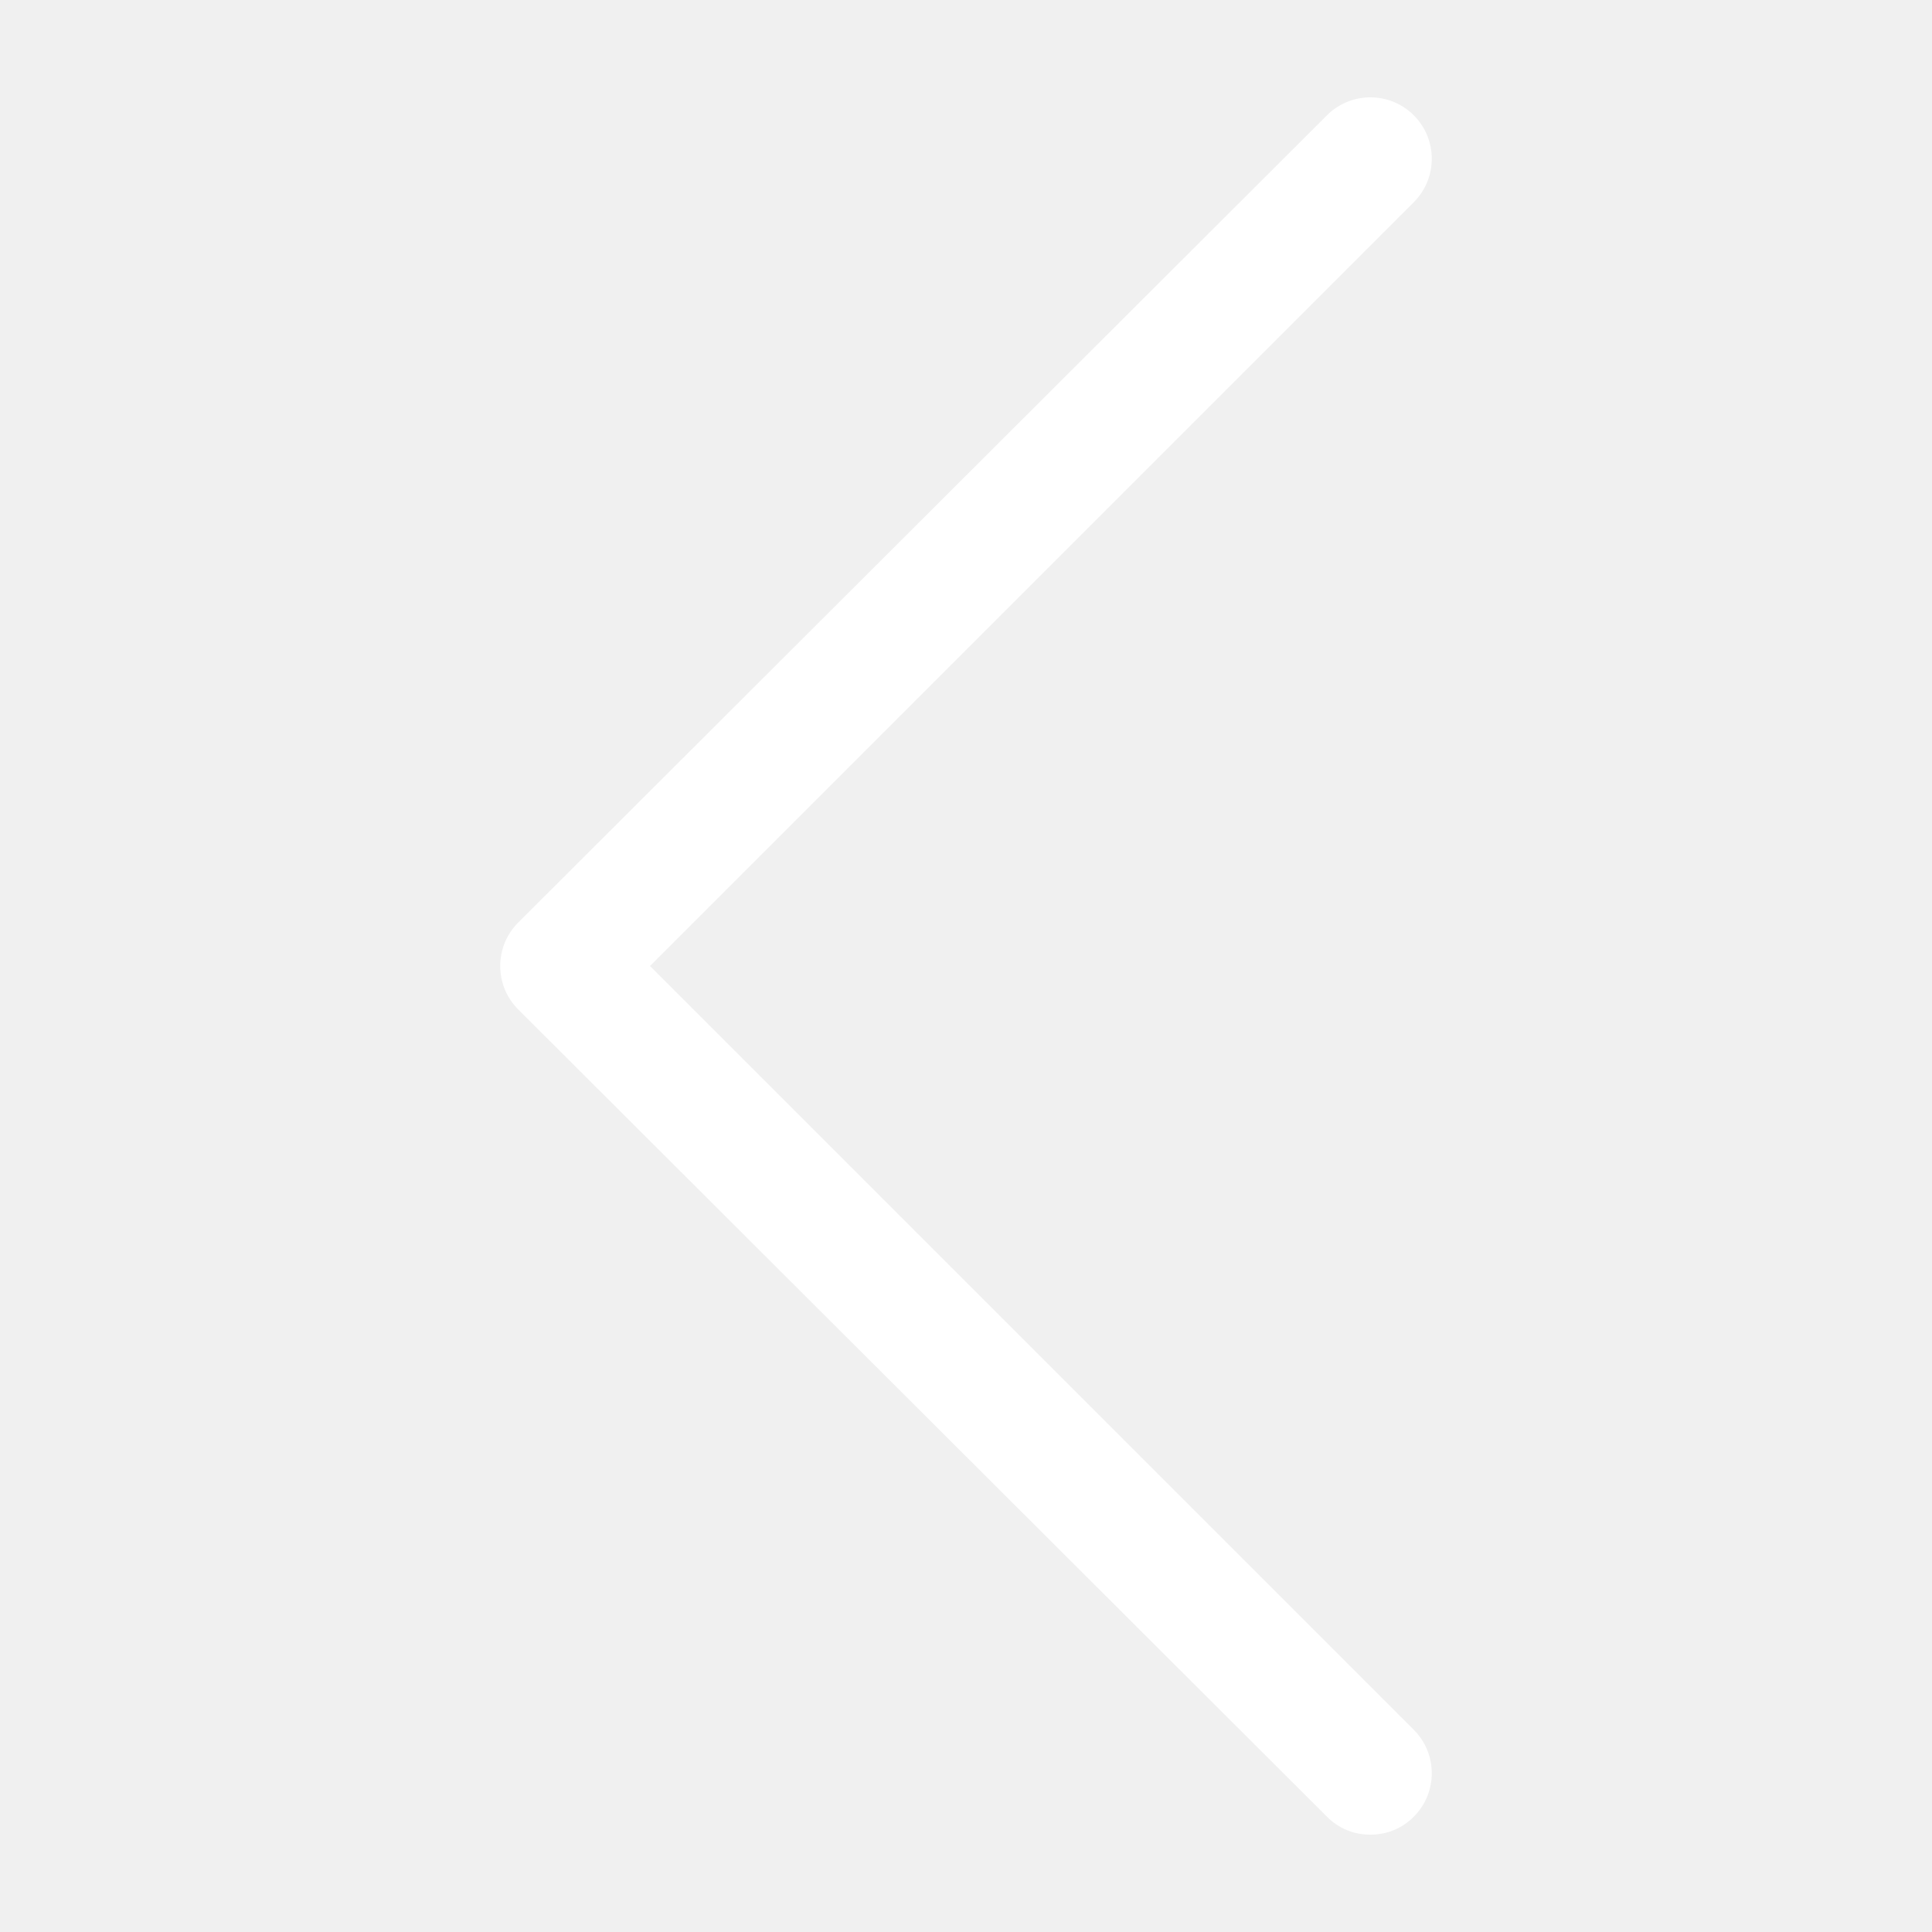
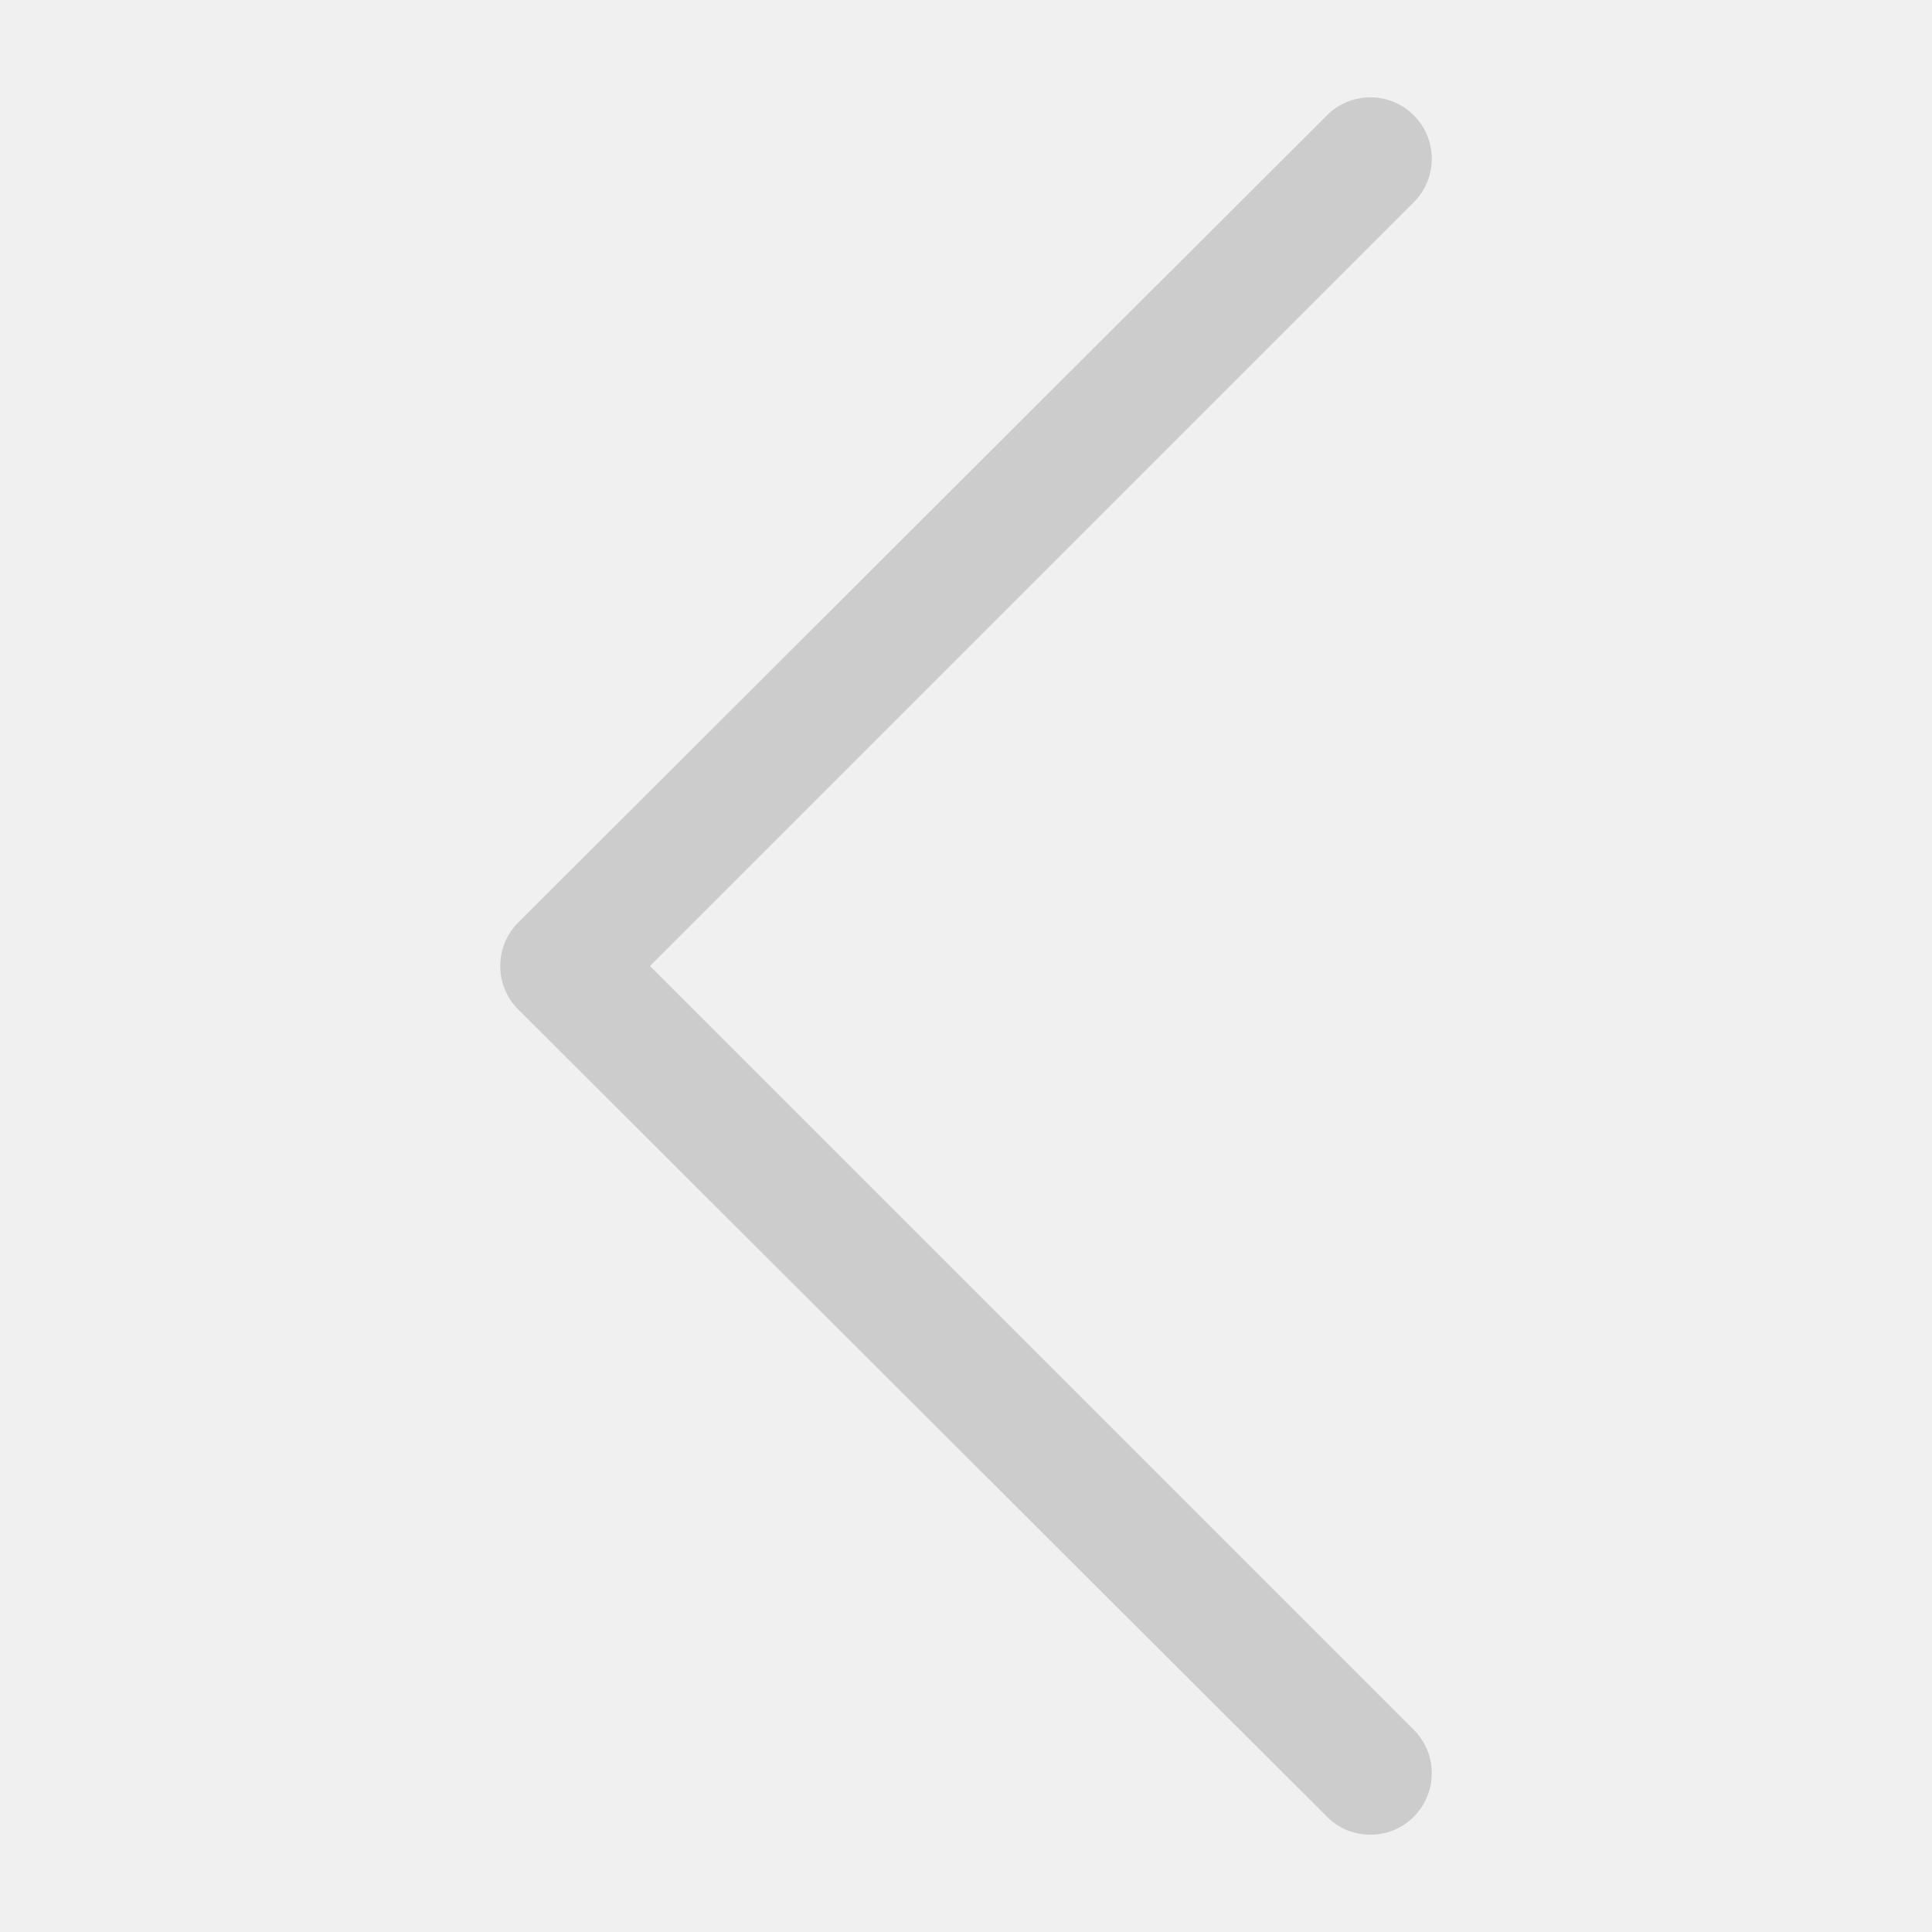
<svg xmlns="http://www.w3.org/2000/svg" version="1.1" viewBox="0 0 129 129" enable-background="new 0 0 129 129" width="512px" height="512px" class="">
  <g>
    <g>
-       <path d="m88.6,121.3c0.8,0.8 1.8,1.2 2.9,1.2s2.1-0.4 2.9-1.2c1.6-1.6 1.6-4.2 0-5.8l-51-51 51-51c1.6-1.6 1.6-4.2 0-5.8s-4.2-1.6-5.8,0l-54,53.9c-1.6,1.6-1.6,4.2 0,5.8l54,53.9z" data-original="#000000" class="active-path" data-old_color="#fff" fill="#fff" />
+       <path d="m88.6,121.3c0.8,0.8 1.8,1.2 2.9,1.2s2.1-0.4 2.9-1.2c1.6-1.6 1.6-4.2 0-5.8l-51-51 51-51c1.6-1.6 1.6-4.2 0-5.8s-4.2-1.6-5.8,0l-54,53.9c-1.6,1.6-1.6,4.2 0,5.8l54,53.9z" data-original="#000000" class="active-path" data-old_color="#ccc" fill="#ccc" />
    </g>
  </g>
</svg>
